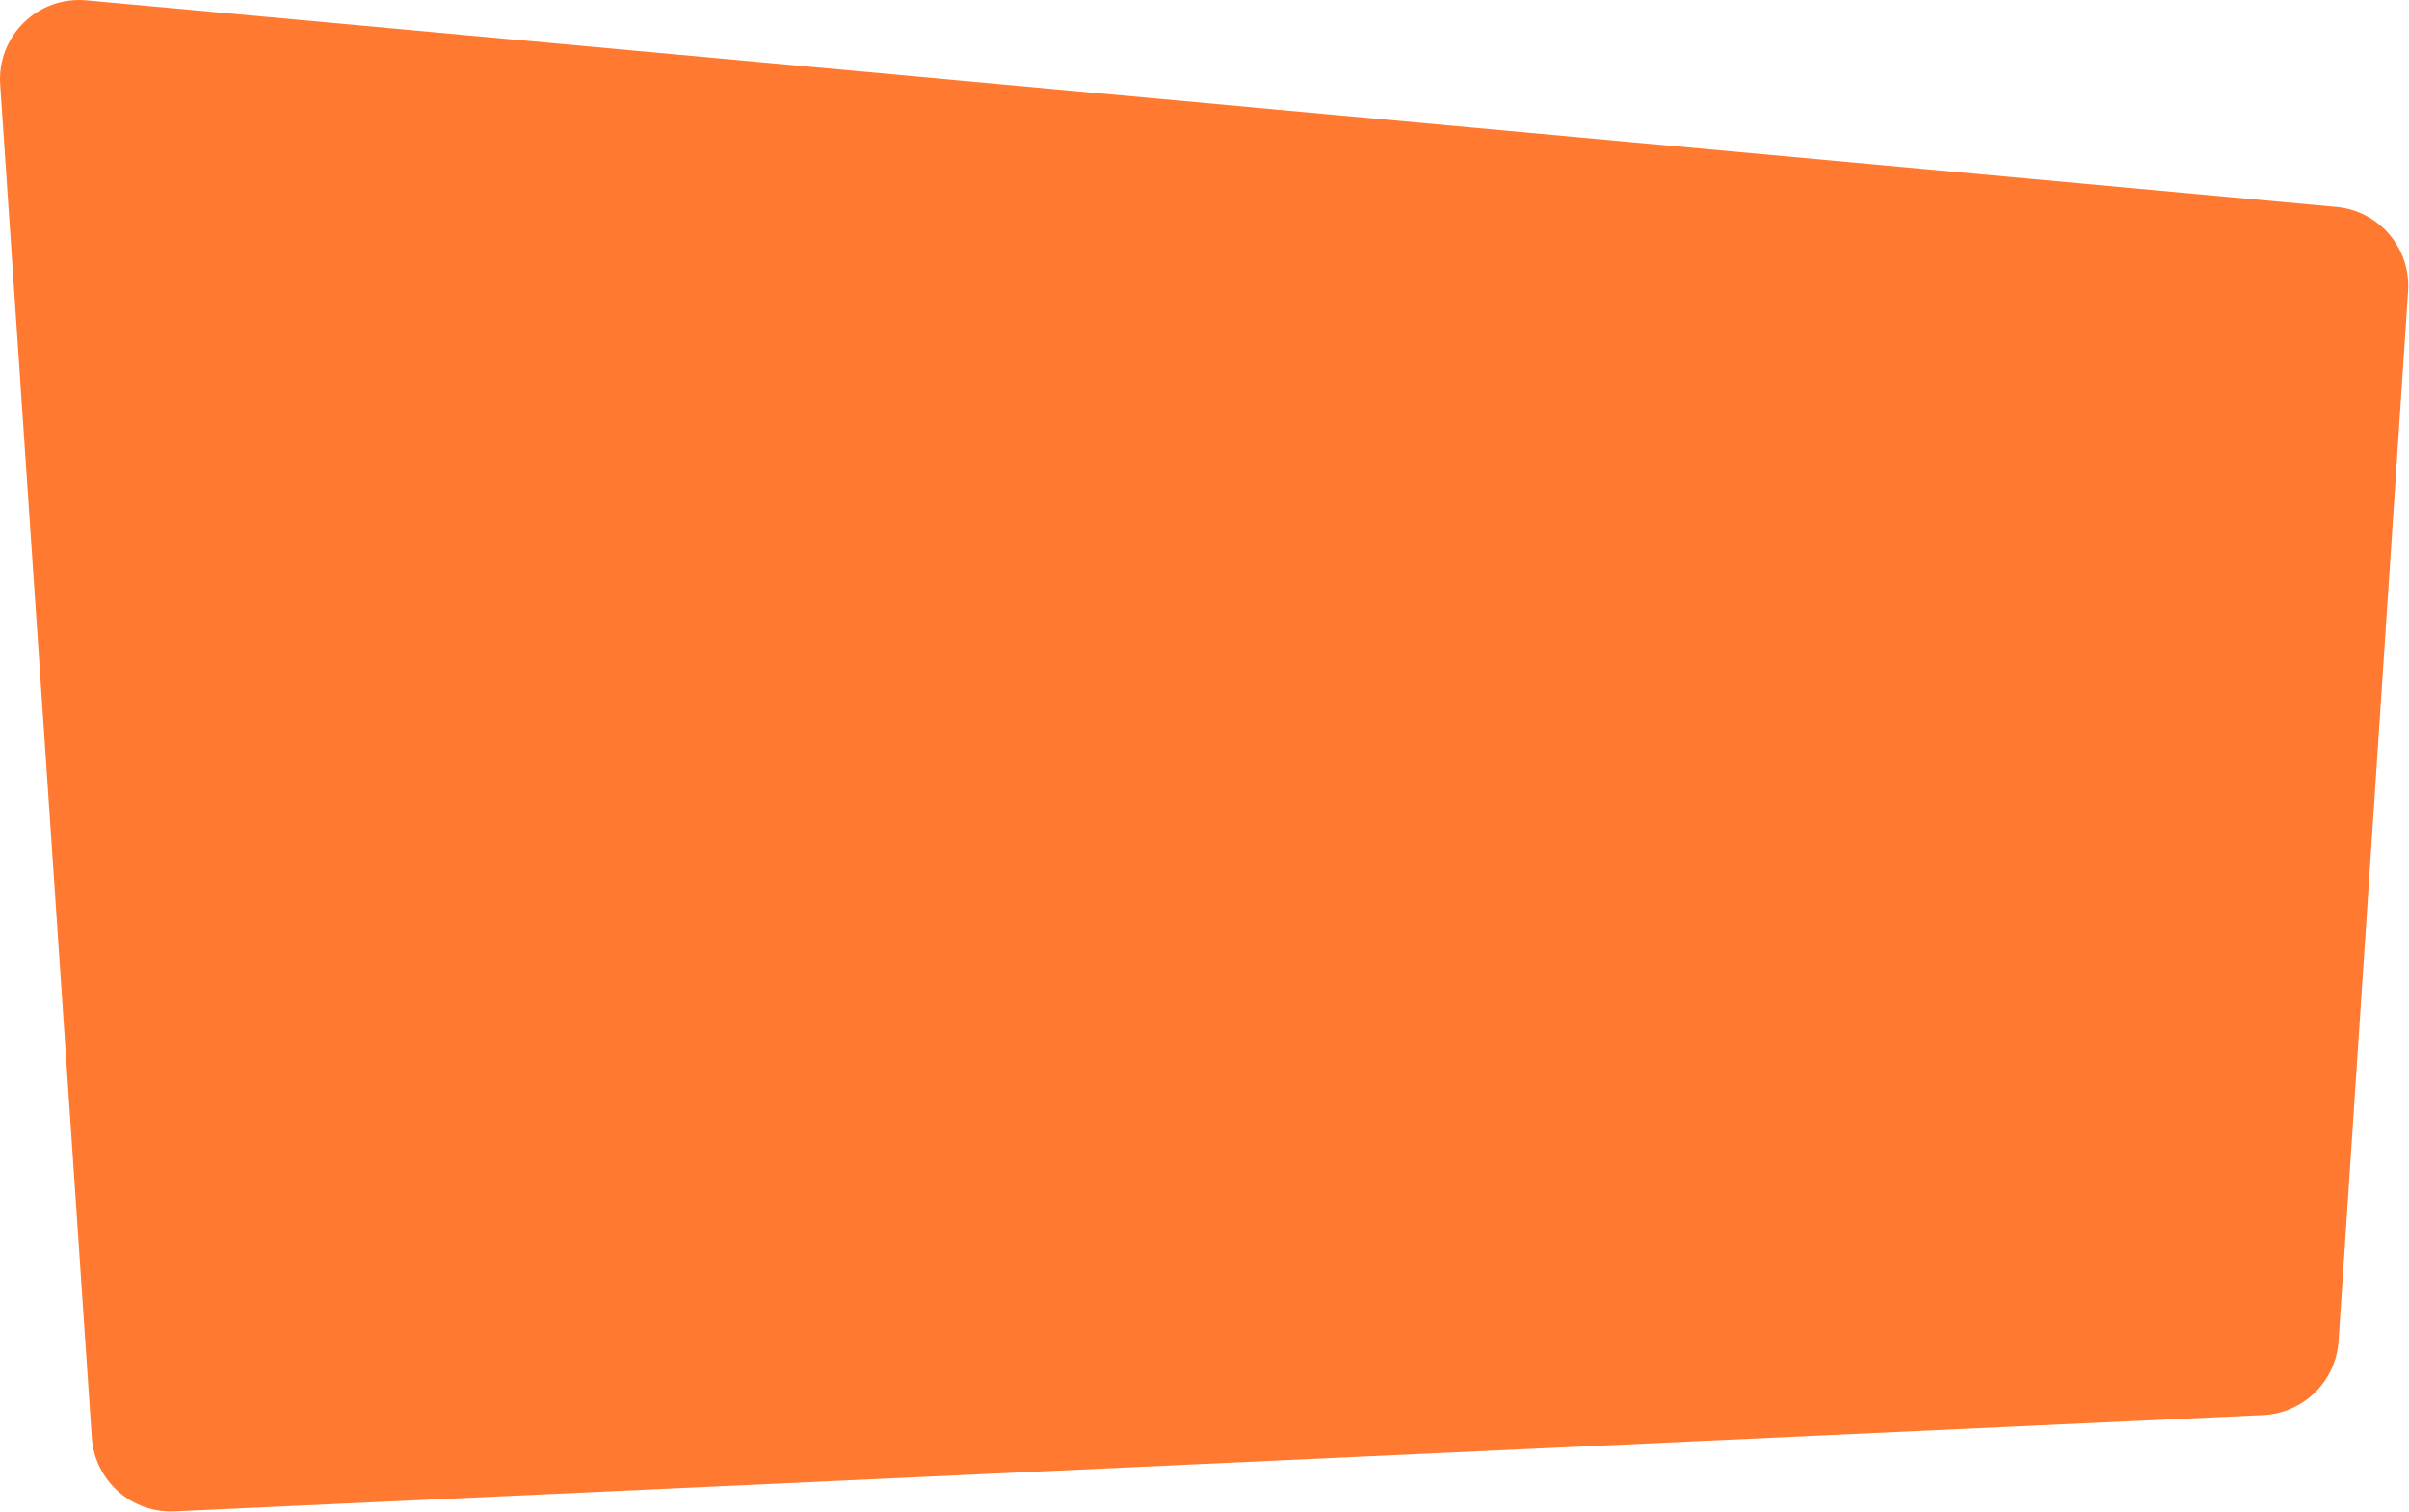
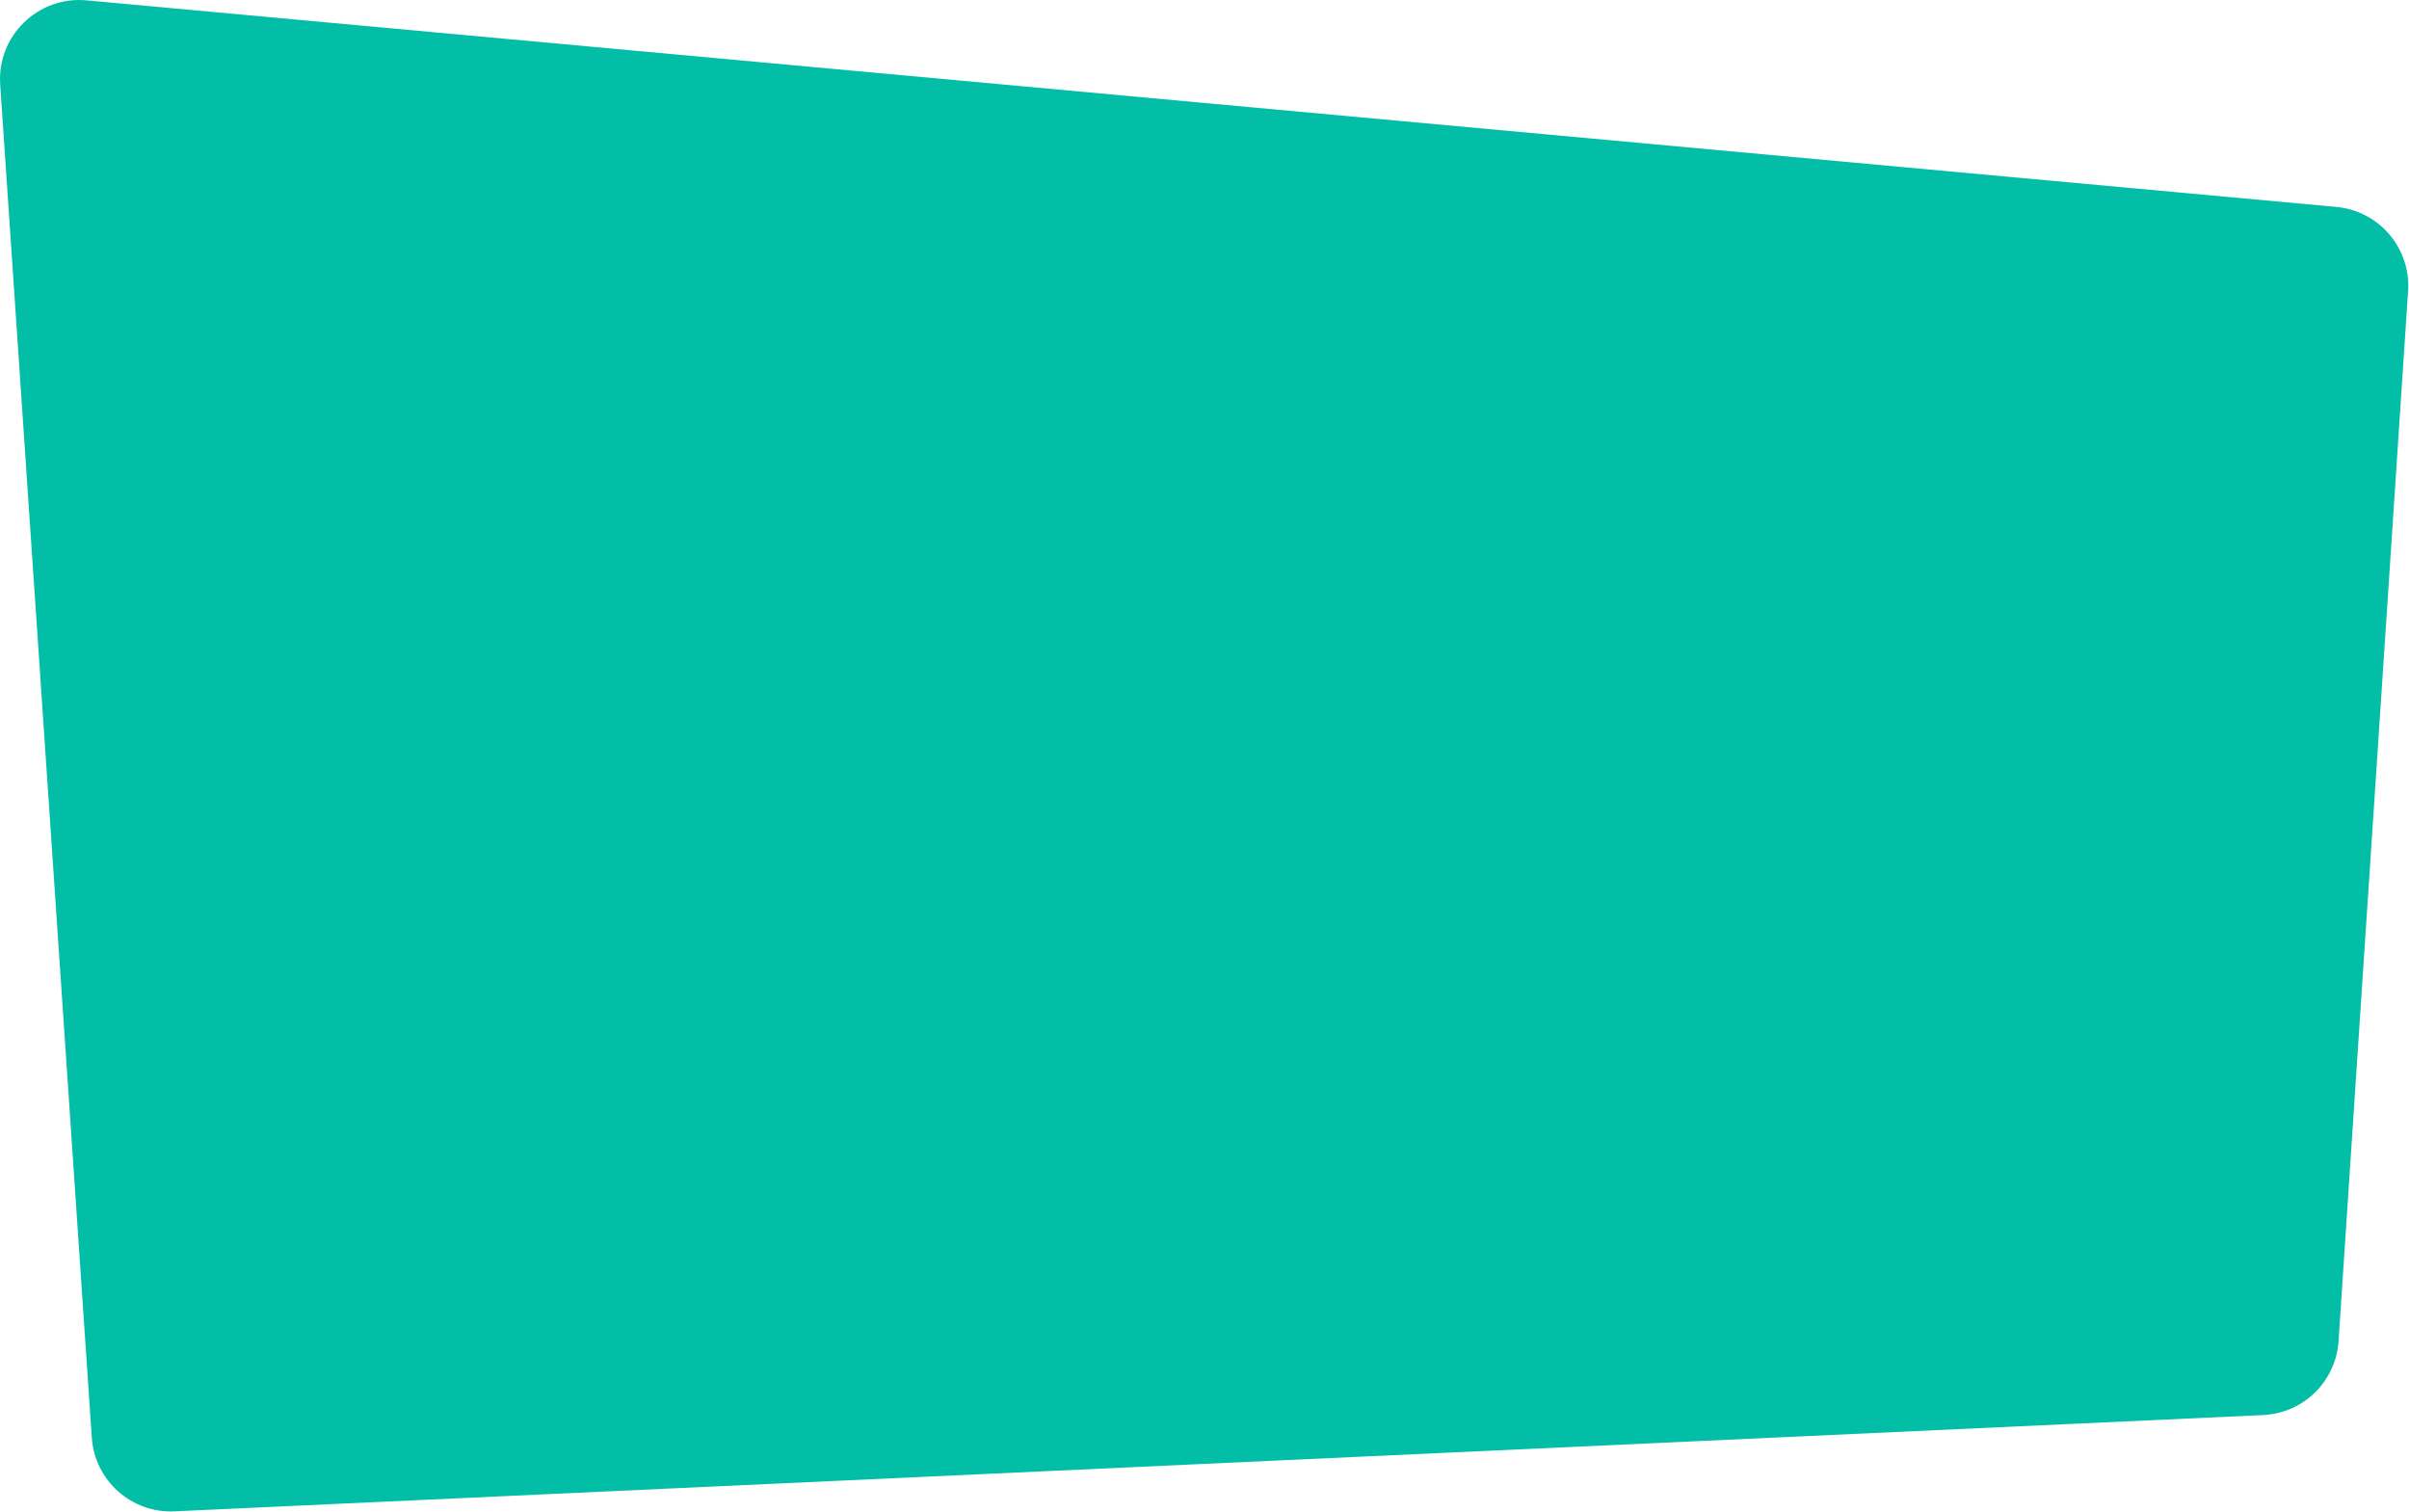
<svg xmlns="http://www.w3.org/2000/svg" width="365" height="229" viewBox="0 0 365 229" fill="none">
-   <path d="M0.029 12.813C-0.47 5.444 5.744 -0.622 13.099 0.053L353.986 31.347C360.467 31.942 365.293 37.596 364.863 44.09L354.326 203.192C353.922 209.286 349.006 214.105 342.905 214.387L26.434 228.976C19.914 229.276 14.349 224.311 13.909 217.799L0.029 12.813Z" fill="#FF7A30" />
+   <path d="M0.029 12.813C-0.47 5.444 5.744 -0.622 13.099 0.053L353.986 31.347C360.467 31.942 365.293 37.596 364.863 44.09L354.326 203.192C353.922 209.286 349.006 214.105 342.905 214.387L26.434 228.976C19.914 229.276 14.349 224.311 13.909 217.799L0.029 12.813Z" fill="#03BEA6" />
</svg>
